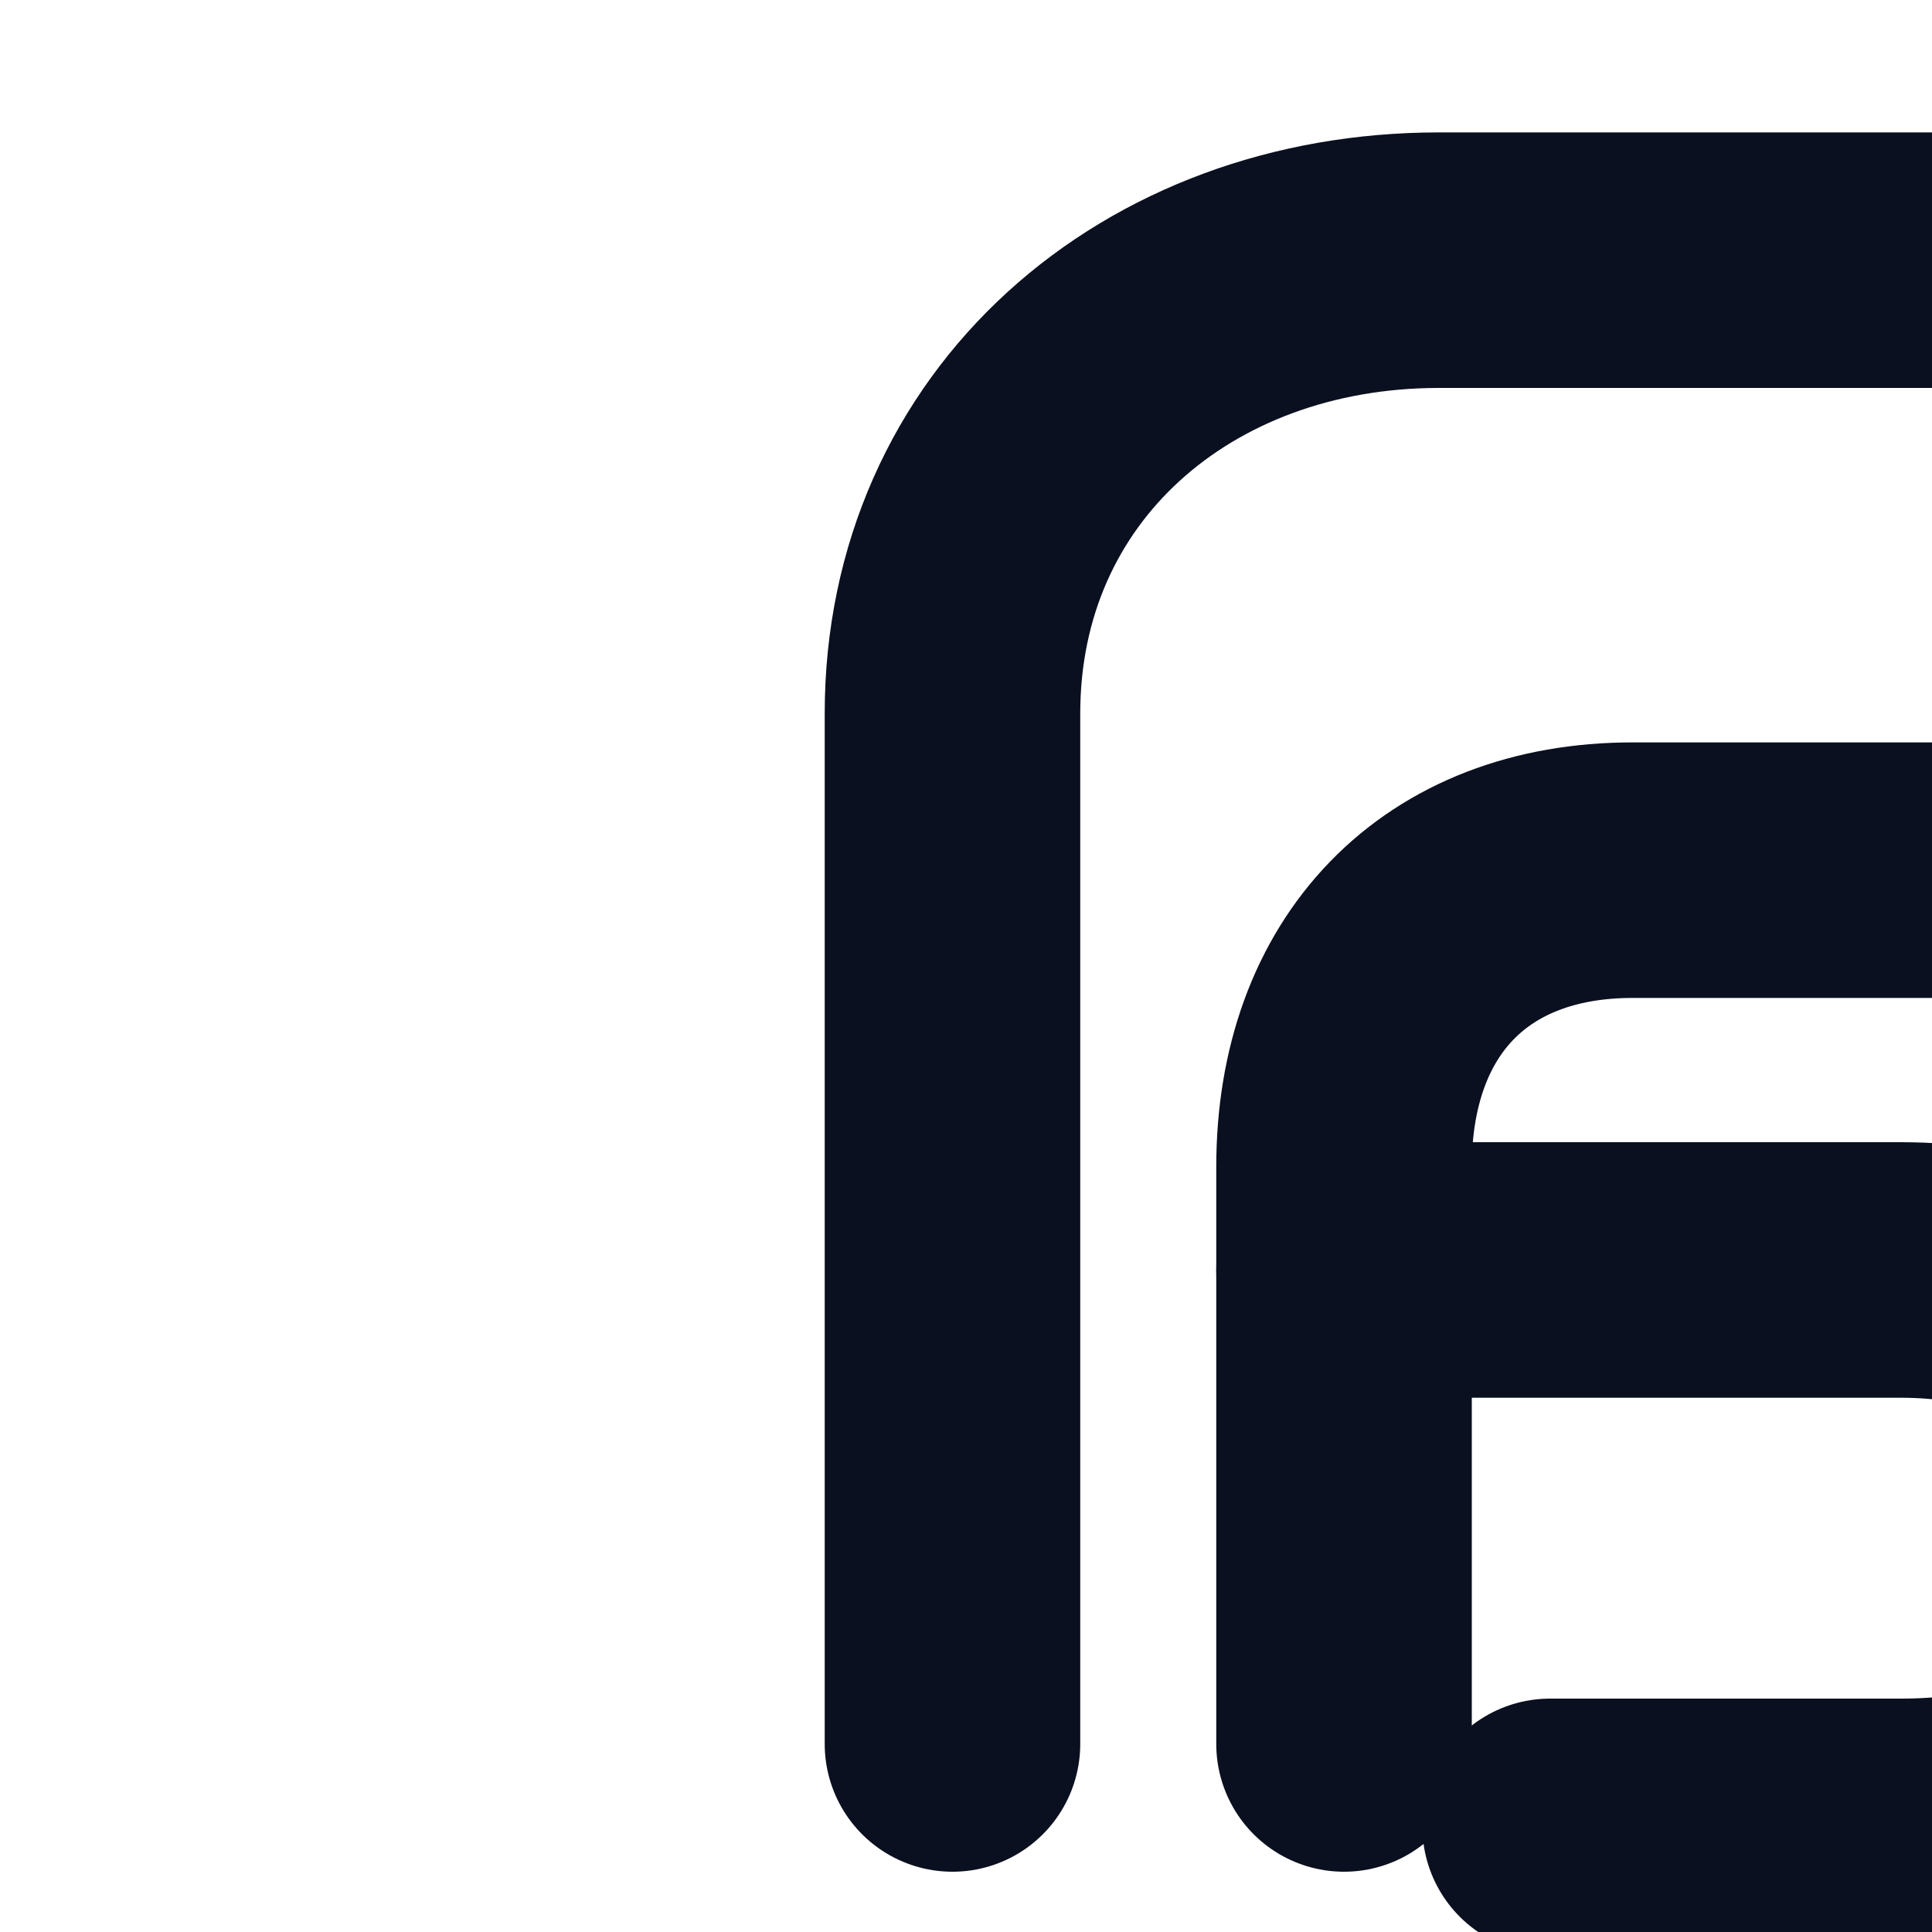
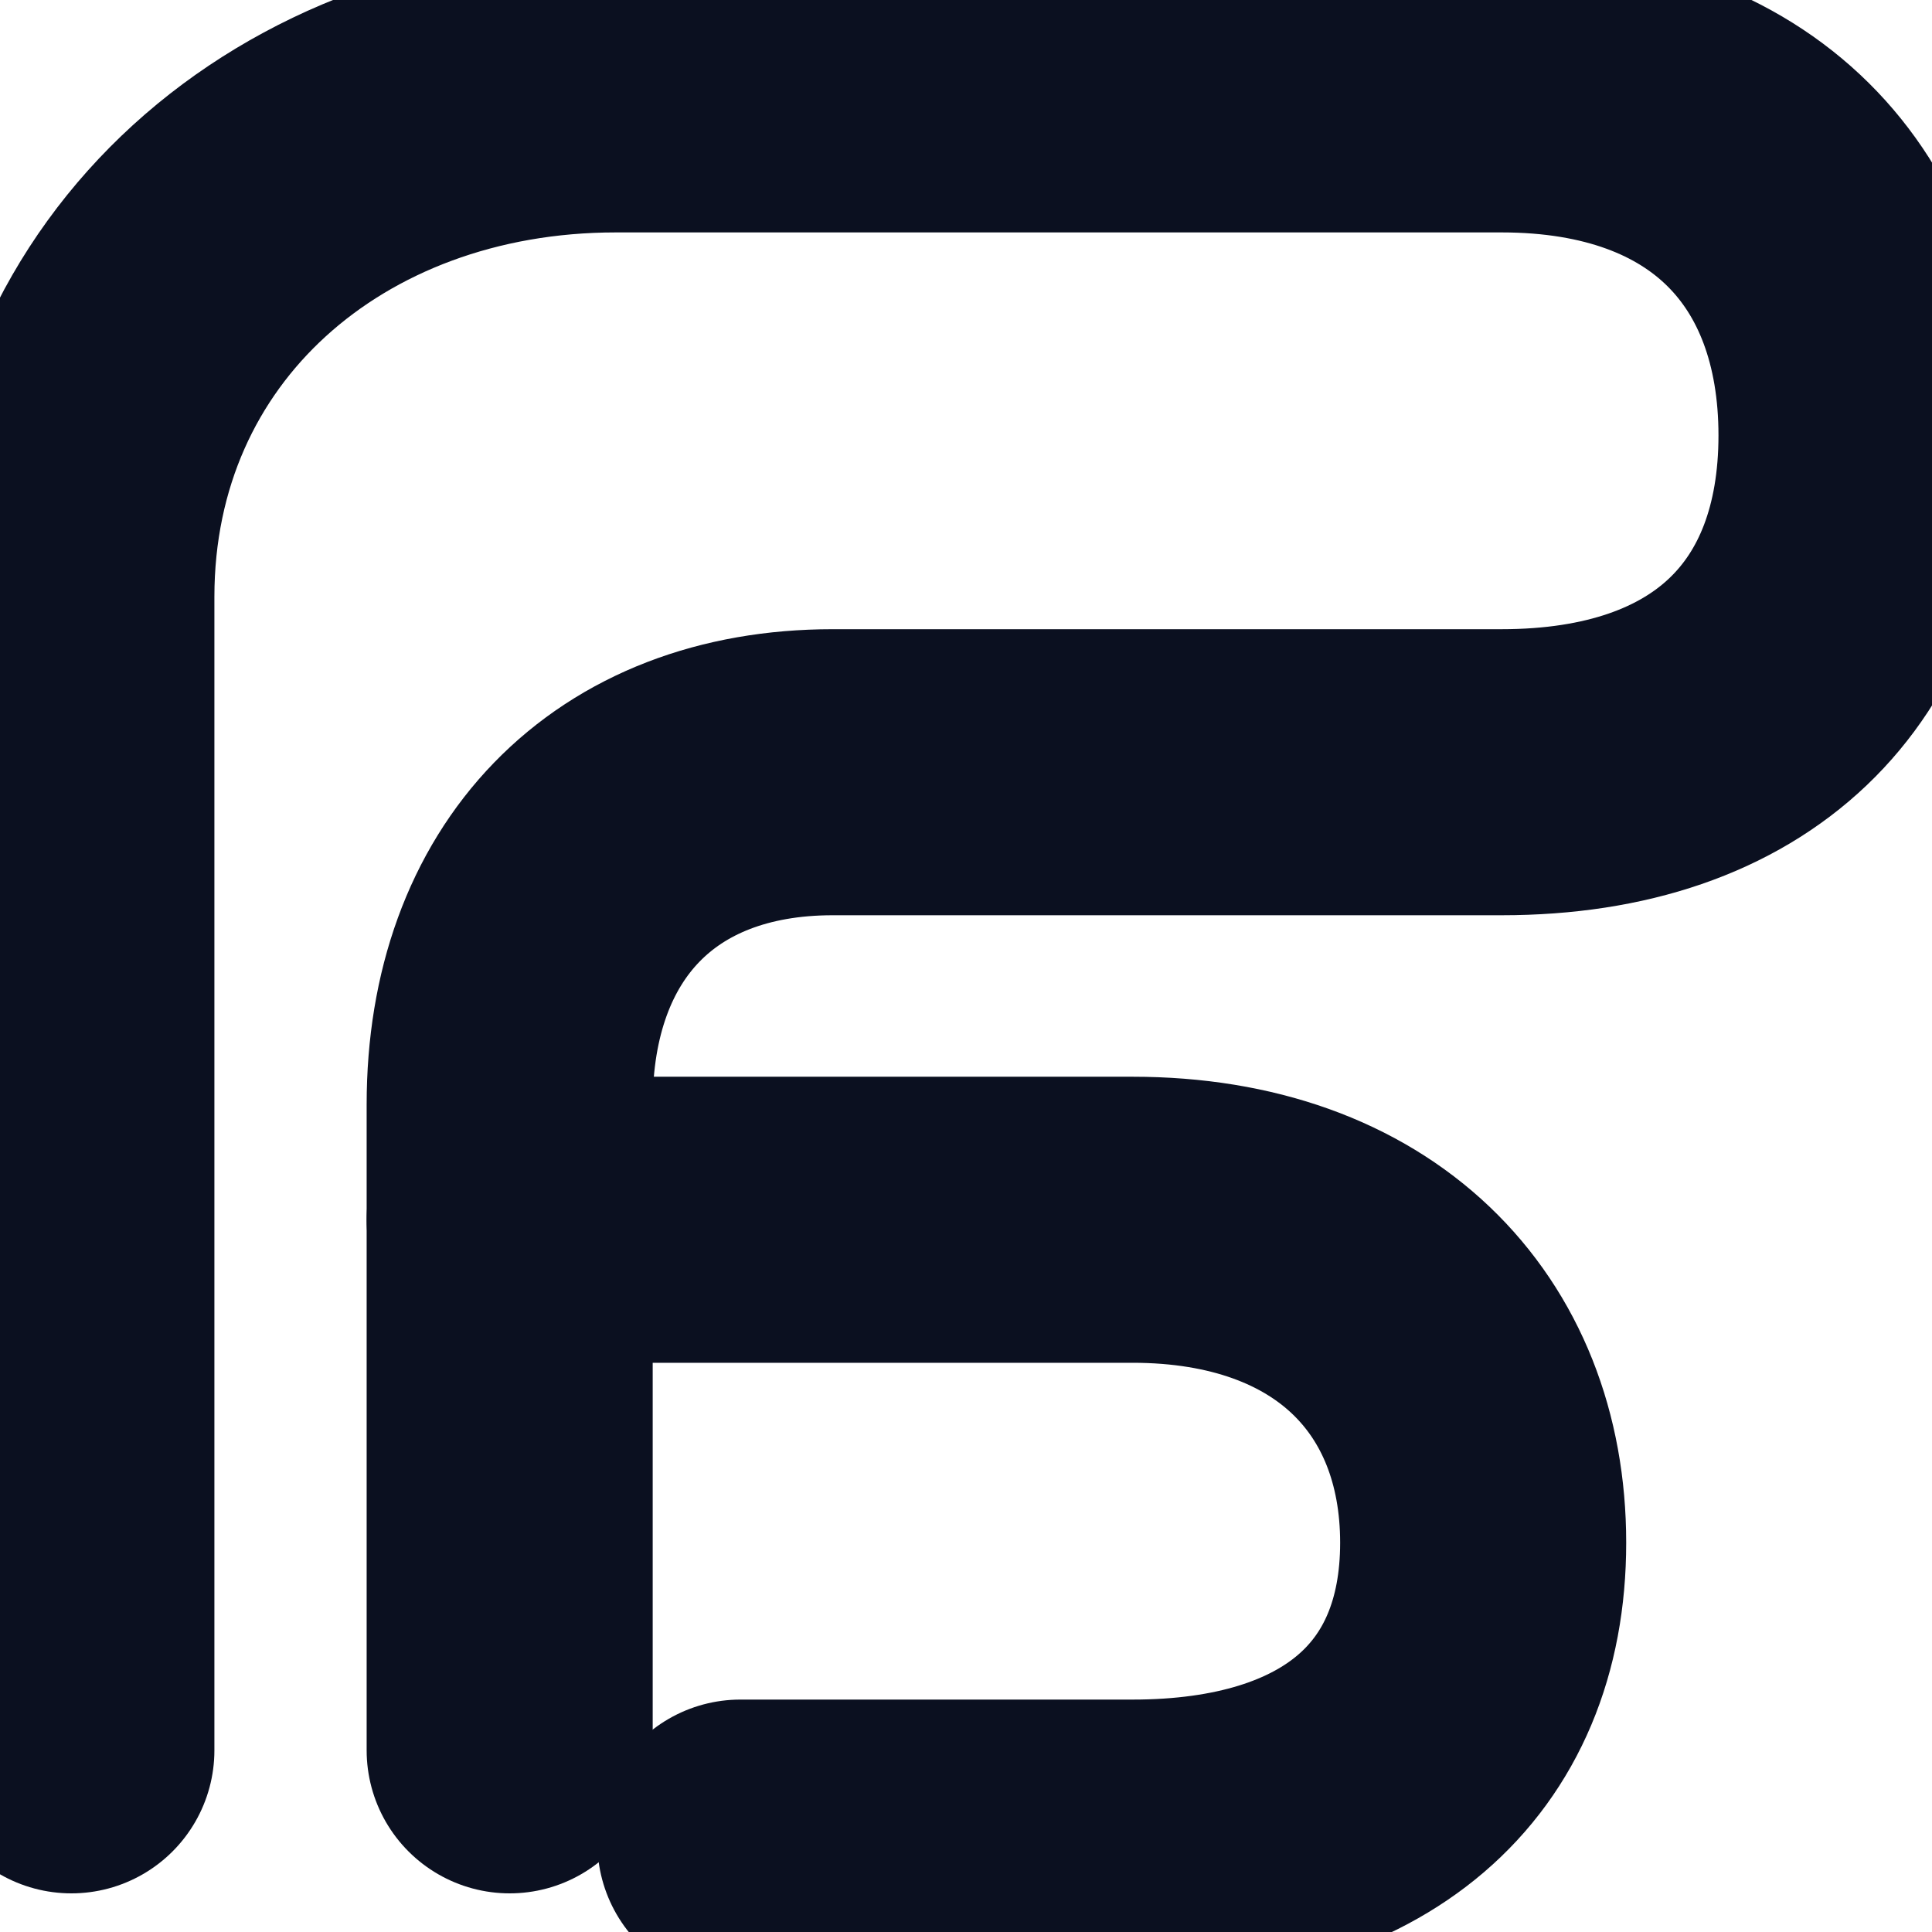
- <svg xmlns="http://www.w3.org/2000/svg" width="600" height="600" viewBox="0 0 600 600" fill="none">
+ <svg xmlns="http://www.w3.org/2000/svg" width="600" height="600" viewBox="276 56 536 536" fill="none">
  <defs>
    <linearGradient id="fluviaGradient" x1="360" y1="120" x2="720" y2="520" gradientUnits="userSpaceOnUse">
      <stop offset="0%" stop-color="#27D9D0" />
      <stop offset="45%" stop-color="#168CEB" />
      <stop offset="75%" stop-color="#3755E8" />
      <stop offset="100%" stop-color="#7A2EE6" />
    </linearGradient>
  </defs>
-   <rect width="100%" height="100%" fill="#FFFFFF" />
+   <rect x="276" y="56" width="536" height="536" fill="#FFFFFF" />
  <g transform="translate(-165,-60) scale(1.28)">
    <path d="M360 470V220 C360 155 412 110 478 110 H670 C720 110 748 140 748 185 C748 230 720 258 670 258 H525 C482 258 455 286 455 330 V470" stroke="#0B1020" stroke-width="62" stroke-linecap="round" stroke-linejoin="round" />
    <path d="M455 355H590 C638 355 666 384 666 425 C666 466 638 490 590 490 H505" stroke="#0B1020" stroke-width="62" stroke-linecap="round" stroke-linejoin="round" />
  </g>
</svg>
